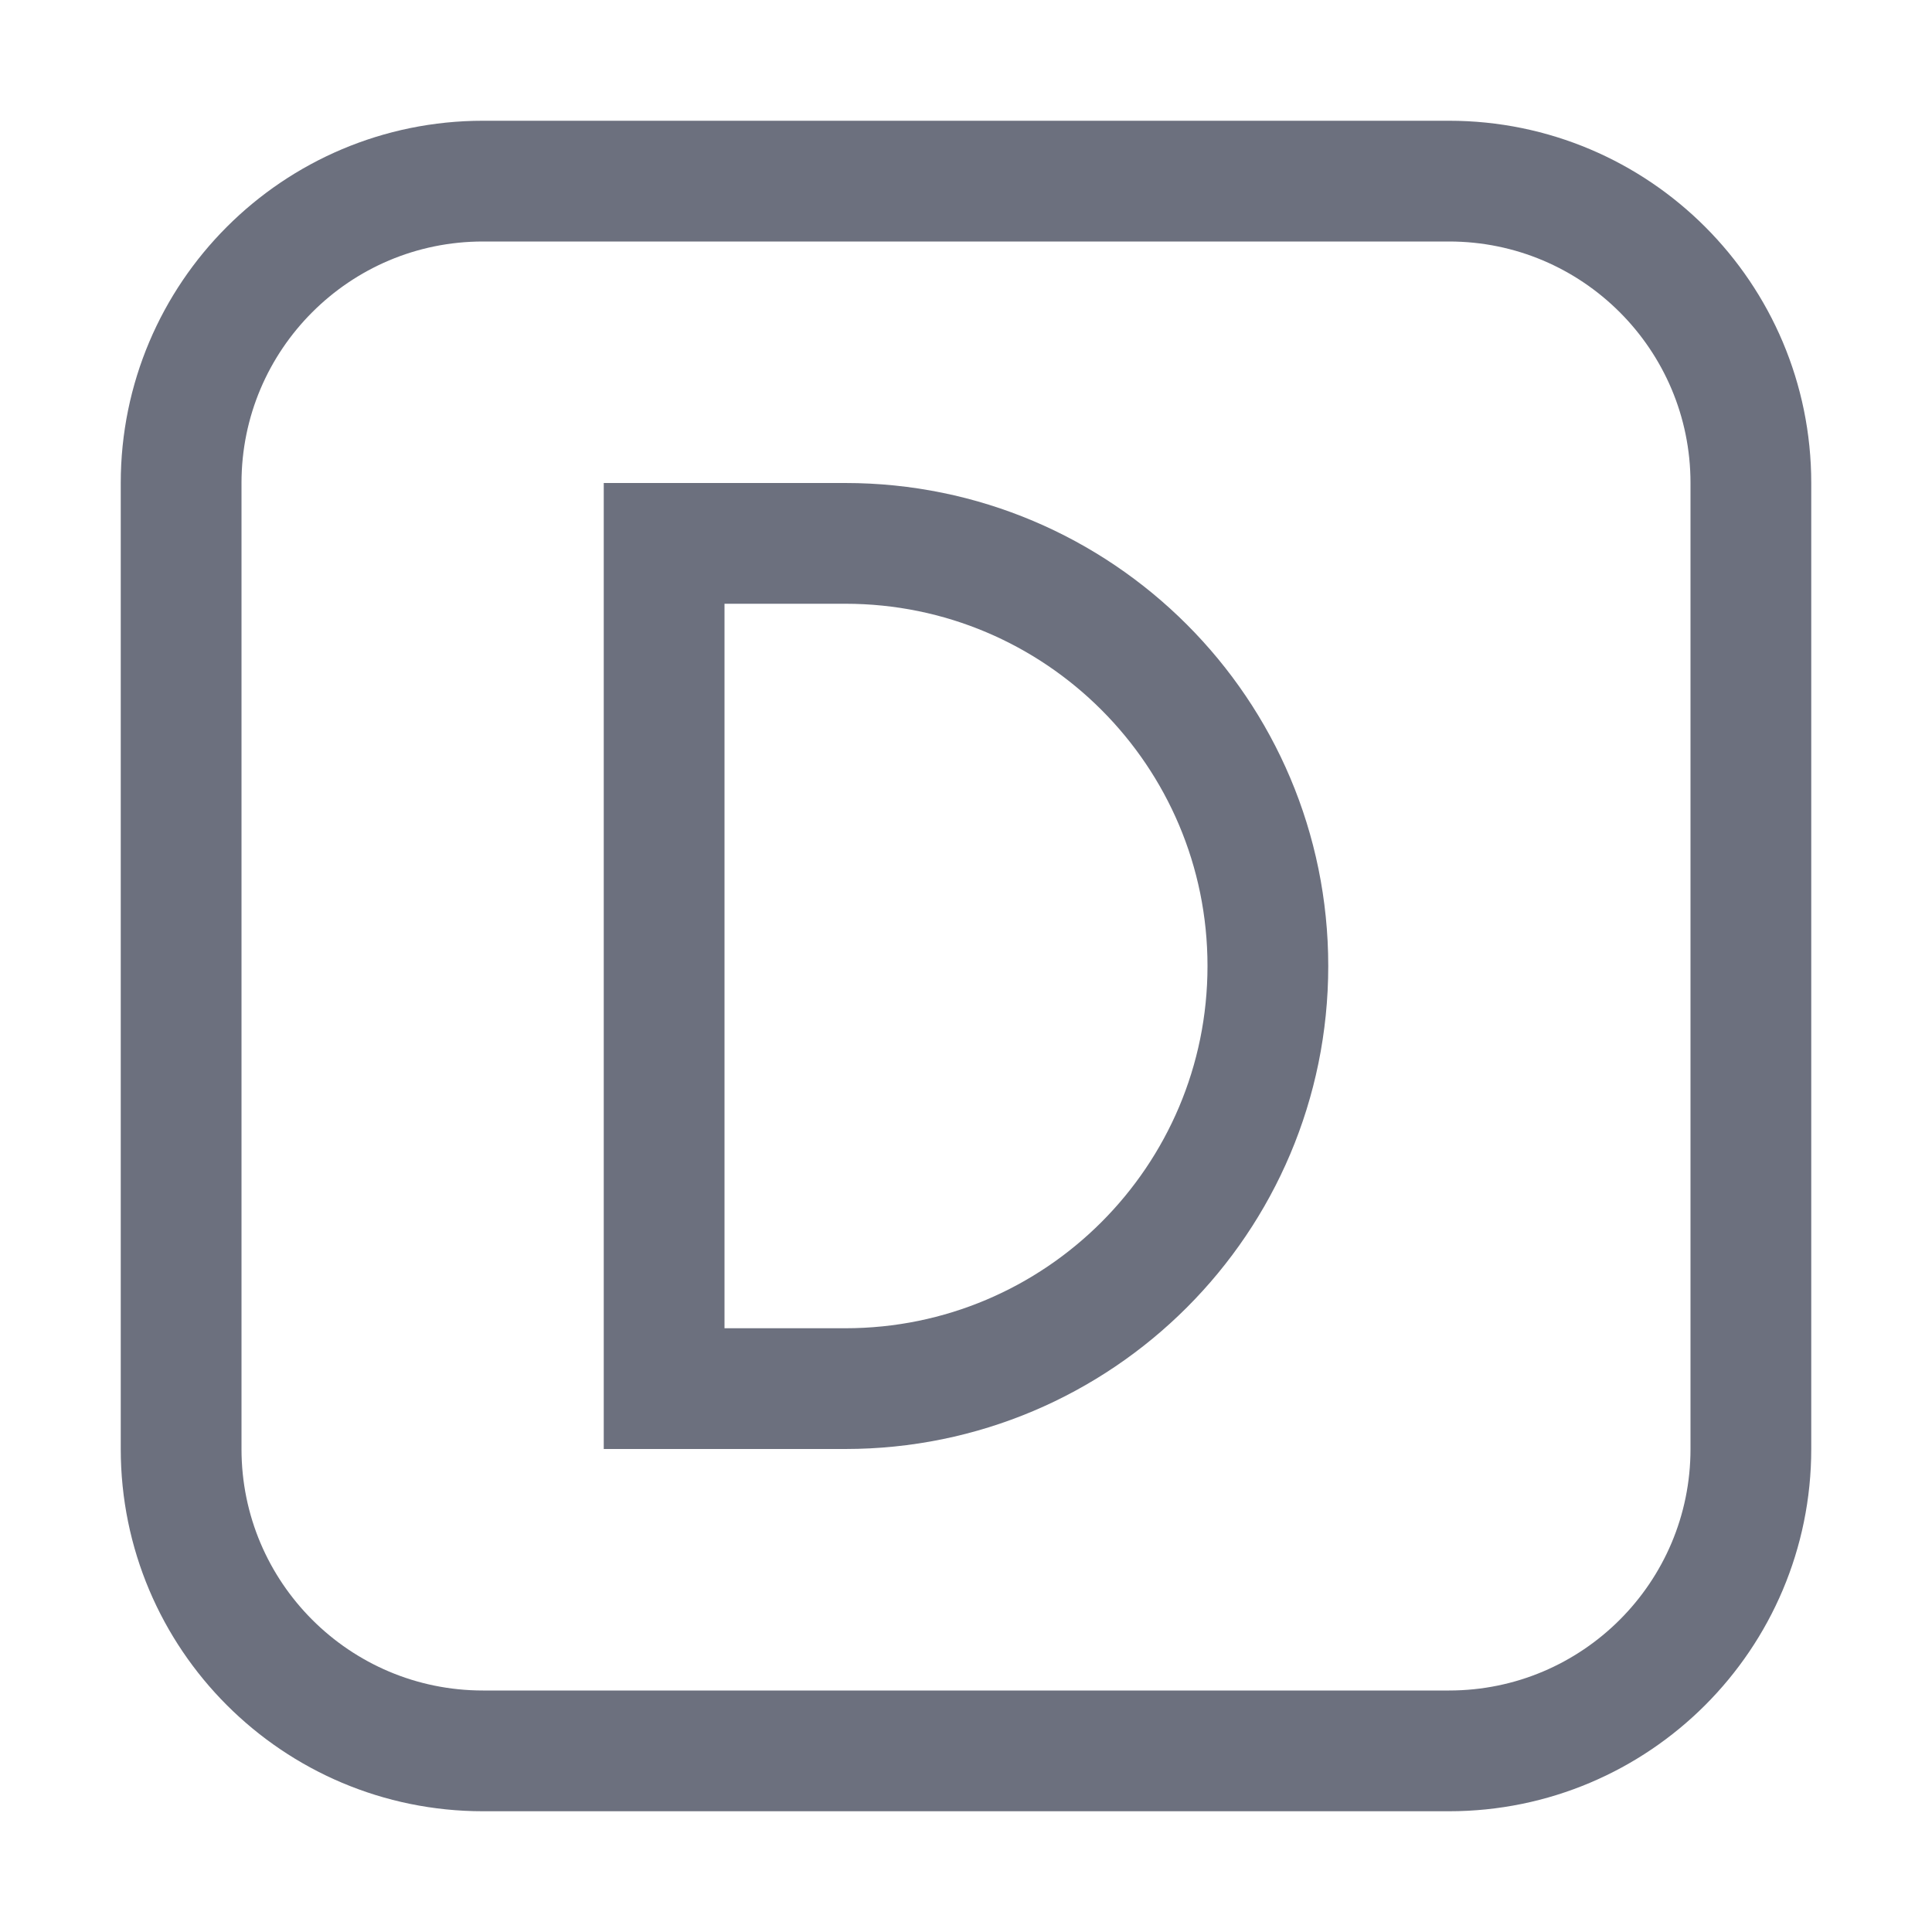
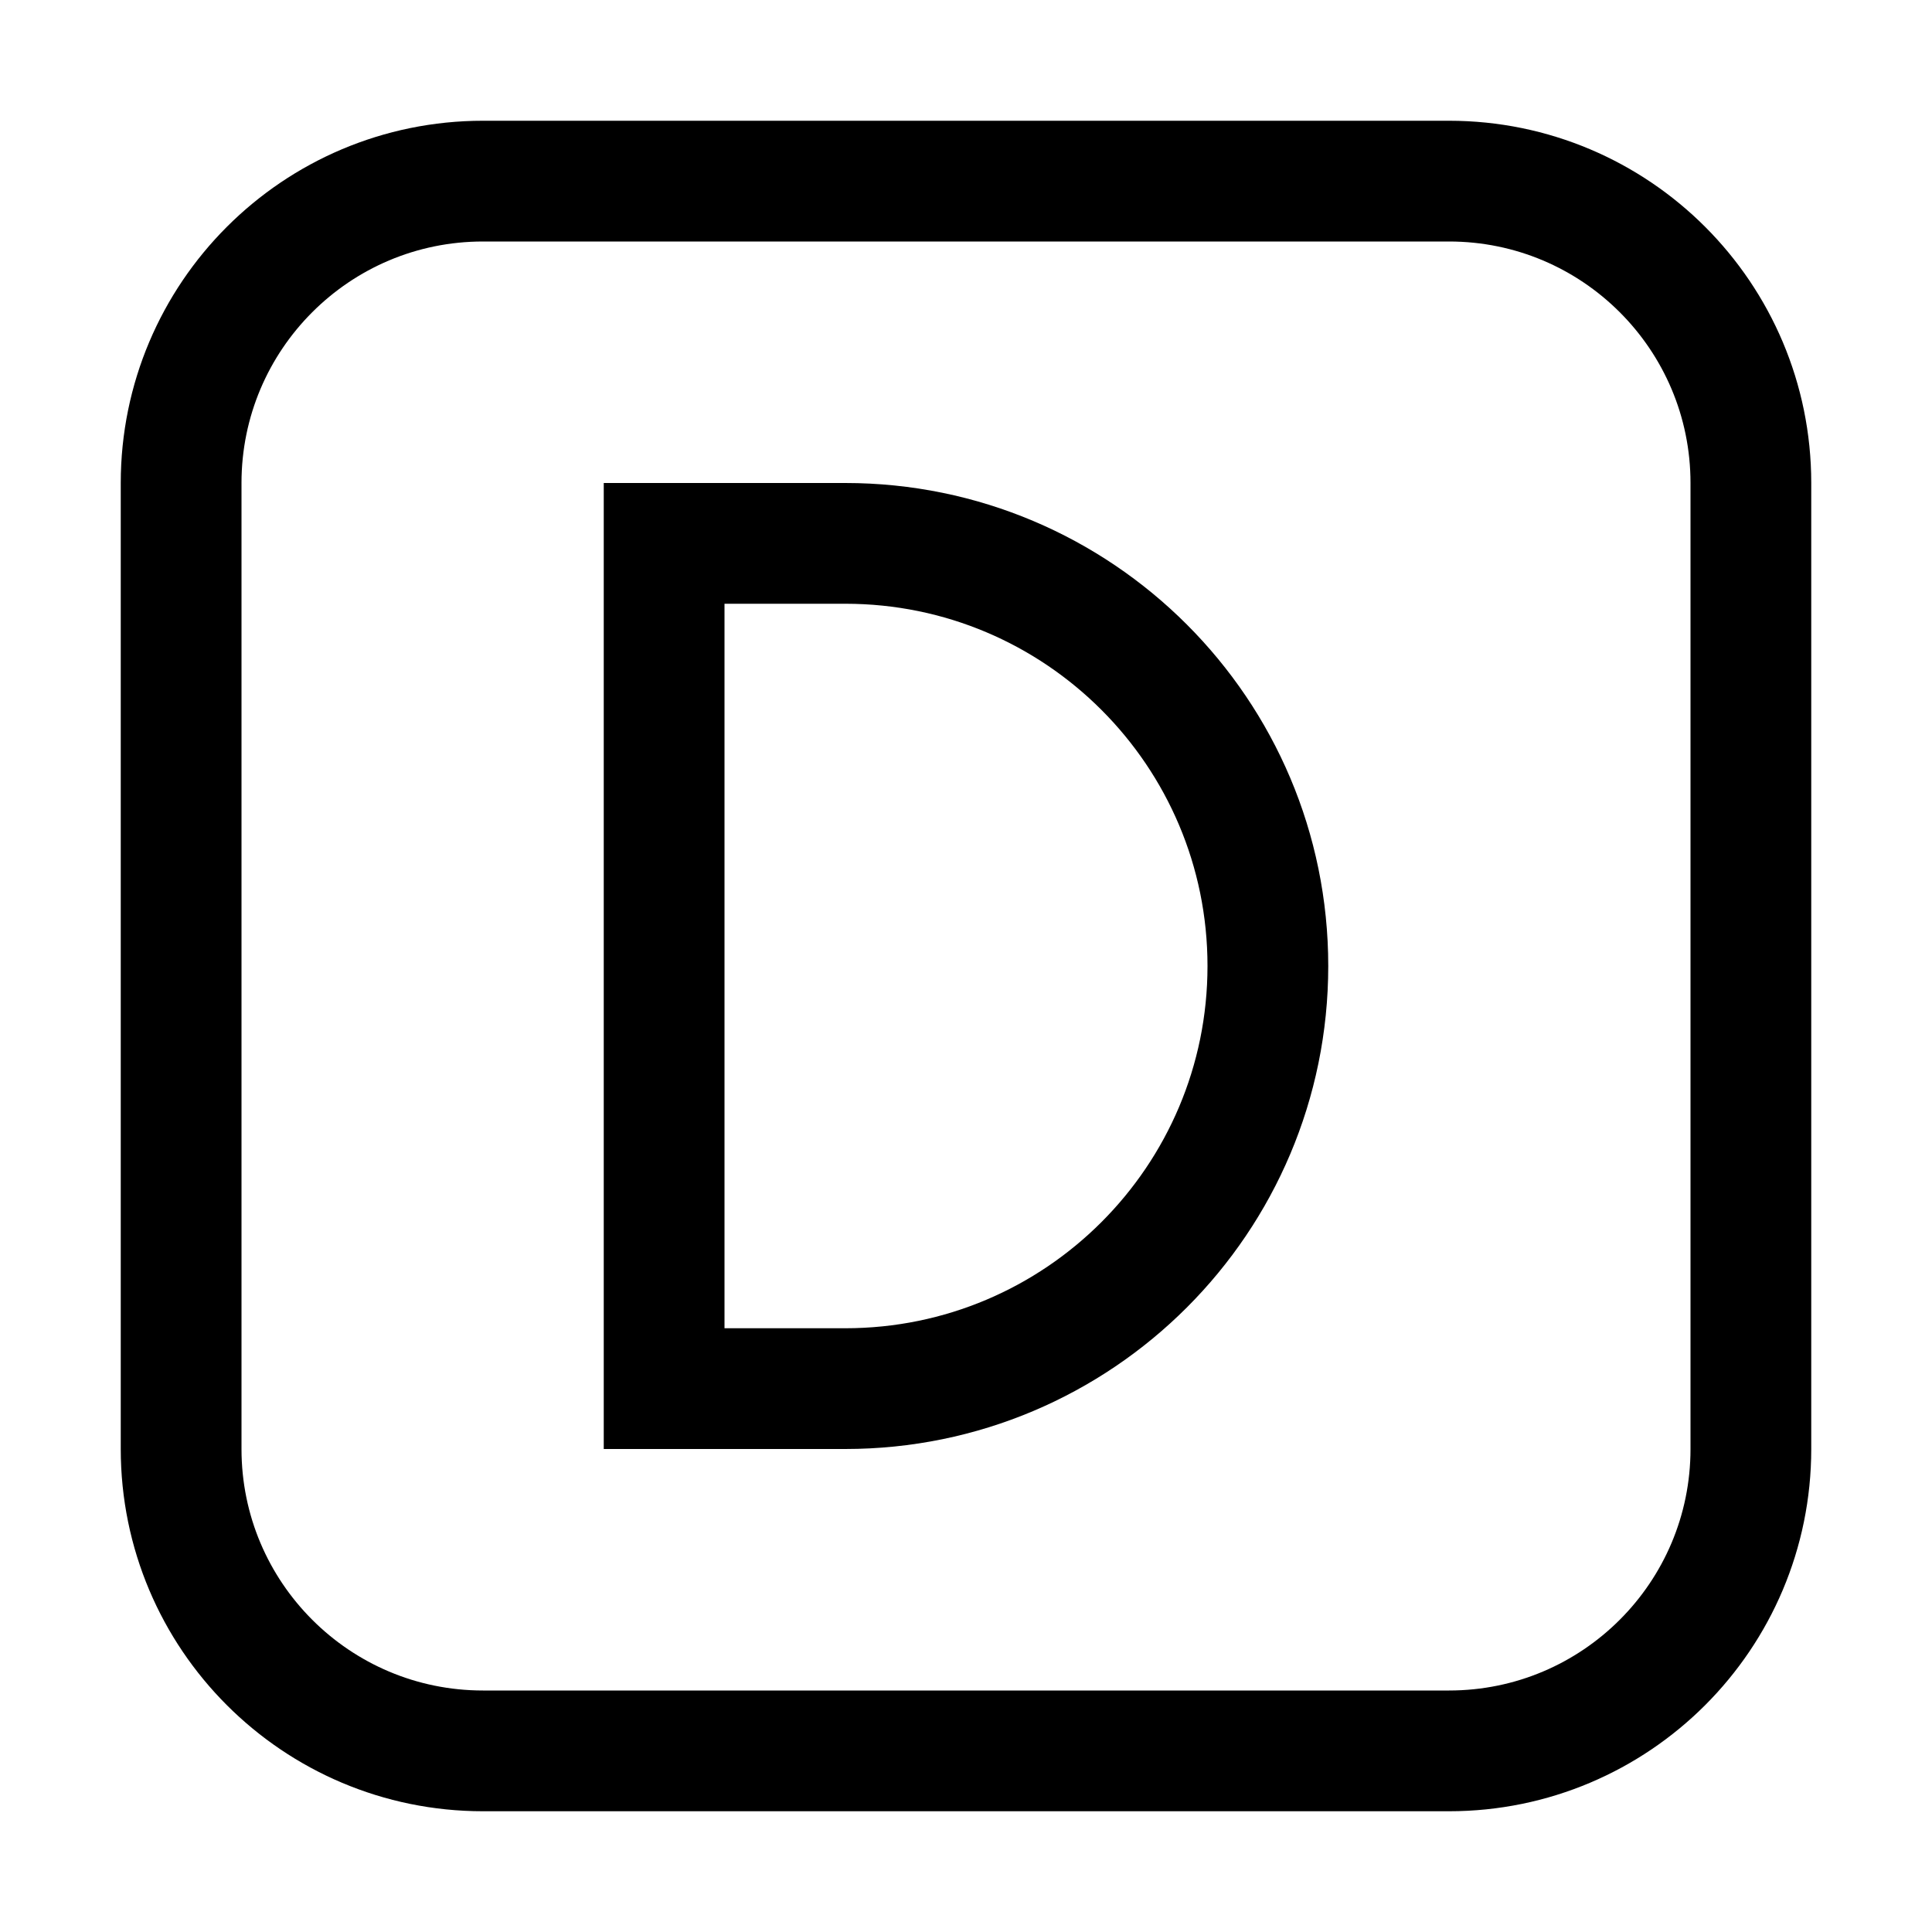
- <svg xmlns="http://www.w3.org/2000/svg" width="16" height="16" viewBox="0 0 16 16" fill="none">
-   <rect x="1.5" y="1.5" width="13" height="13" rx="2.5" stroke="#6C707E" />
-   <path d="M5.5 4.5H7A3.5 3.5 0 0 1 7 11.5H5.5Z" stroke="#6C707E" />
+ <svg xmlns="http://www.w3.org/2000/svg" width="16" height="16" viewBox="0 0 16 16" fill="none" stroke="currentColor">
+   <rect x="1.5" y="1.5" width="13" height="13" rx="2.5" />
+   <path d="M5.5 4.5H7A3.5 3.5 0 0 1 7 11.5H5.5Z" />
</svg>
